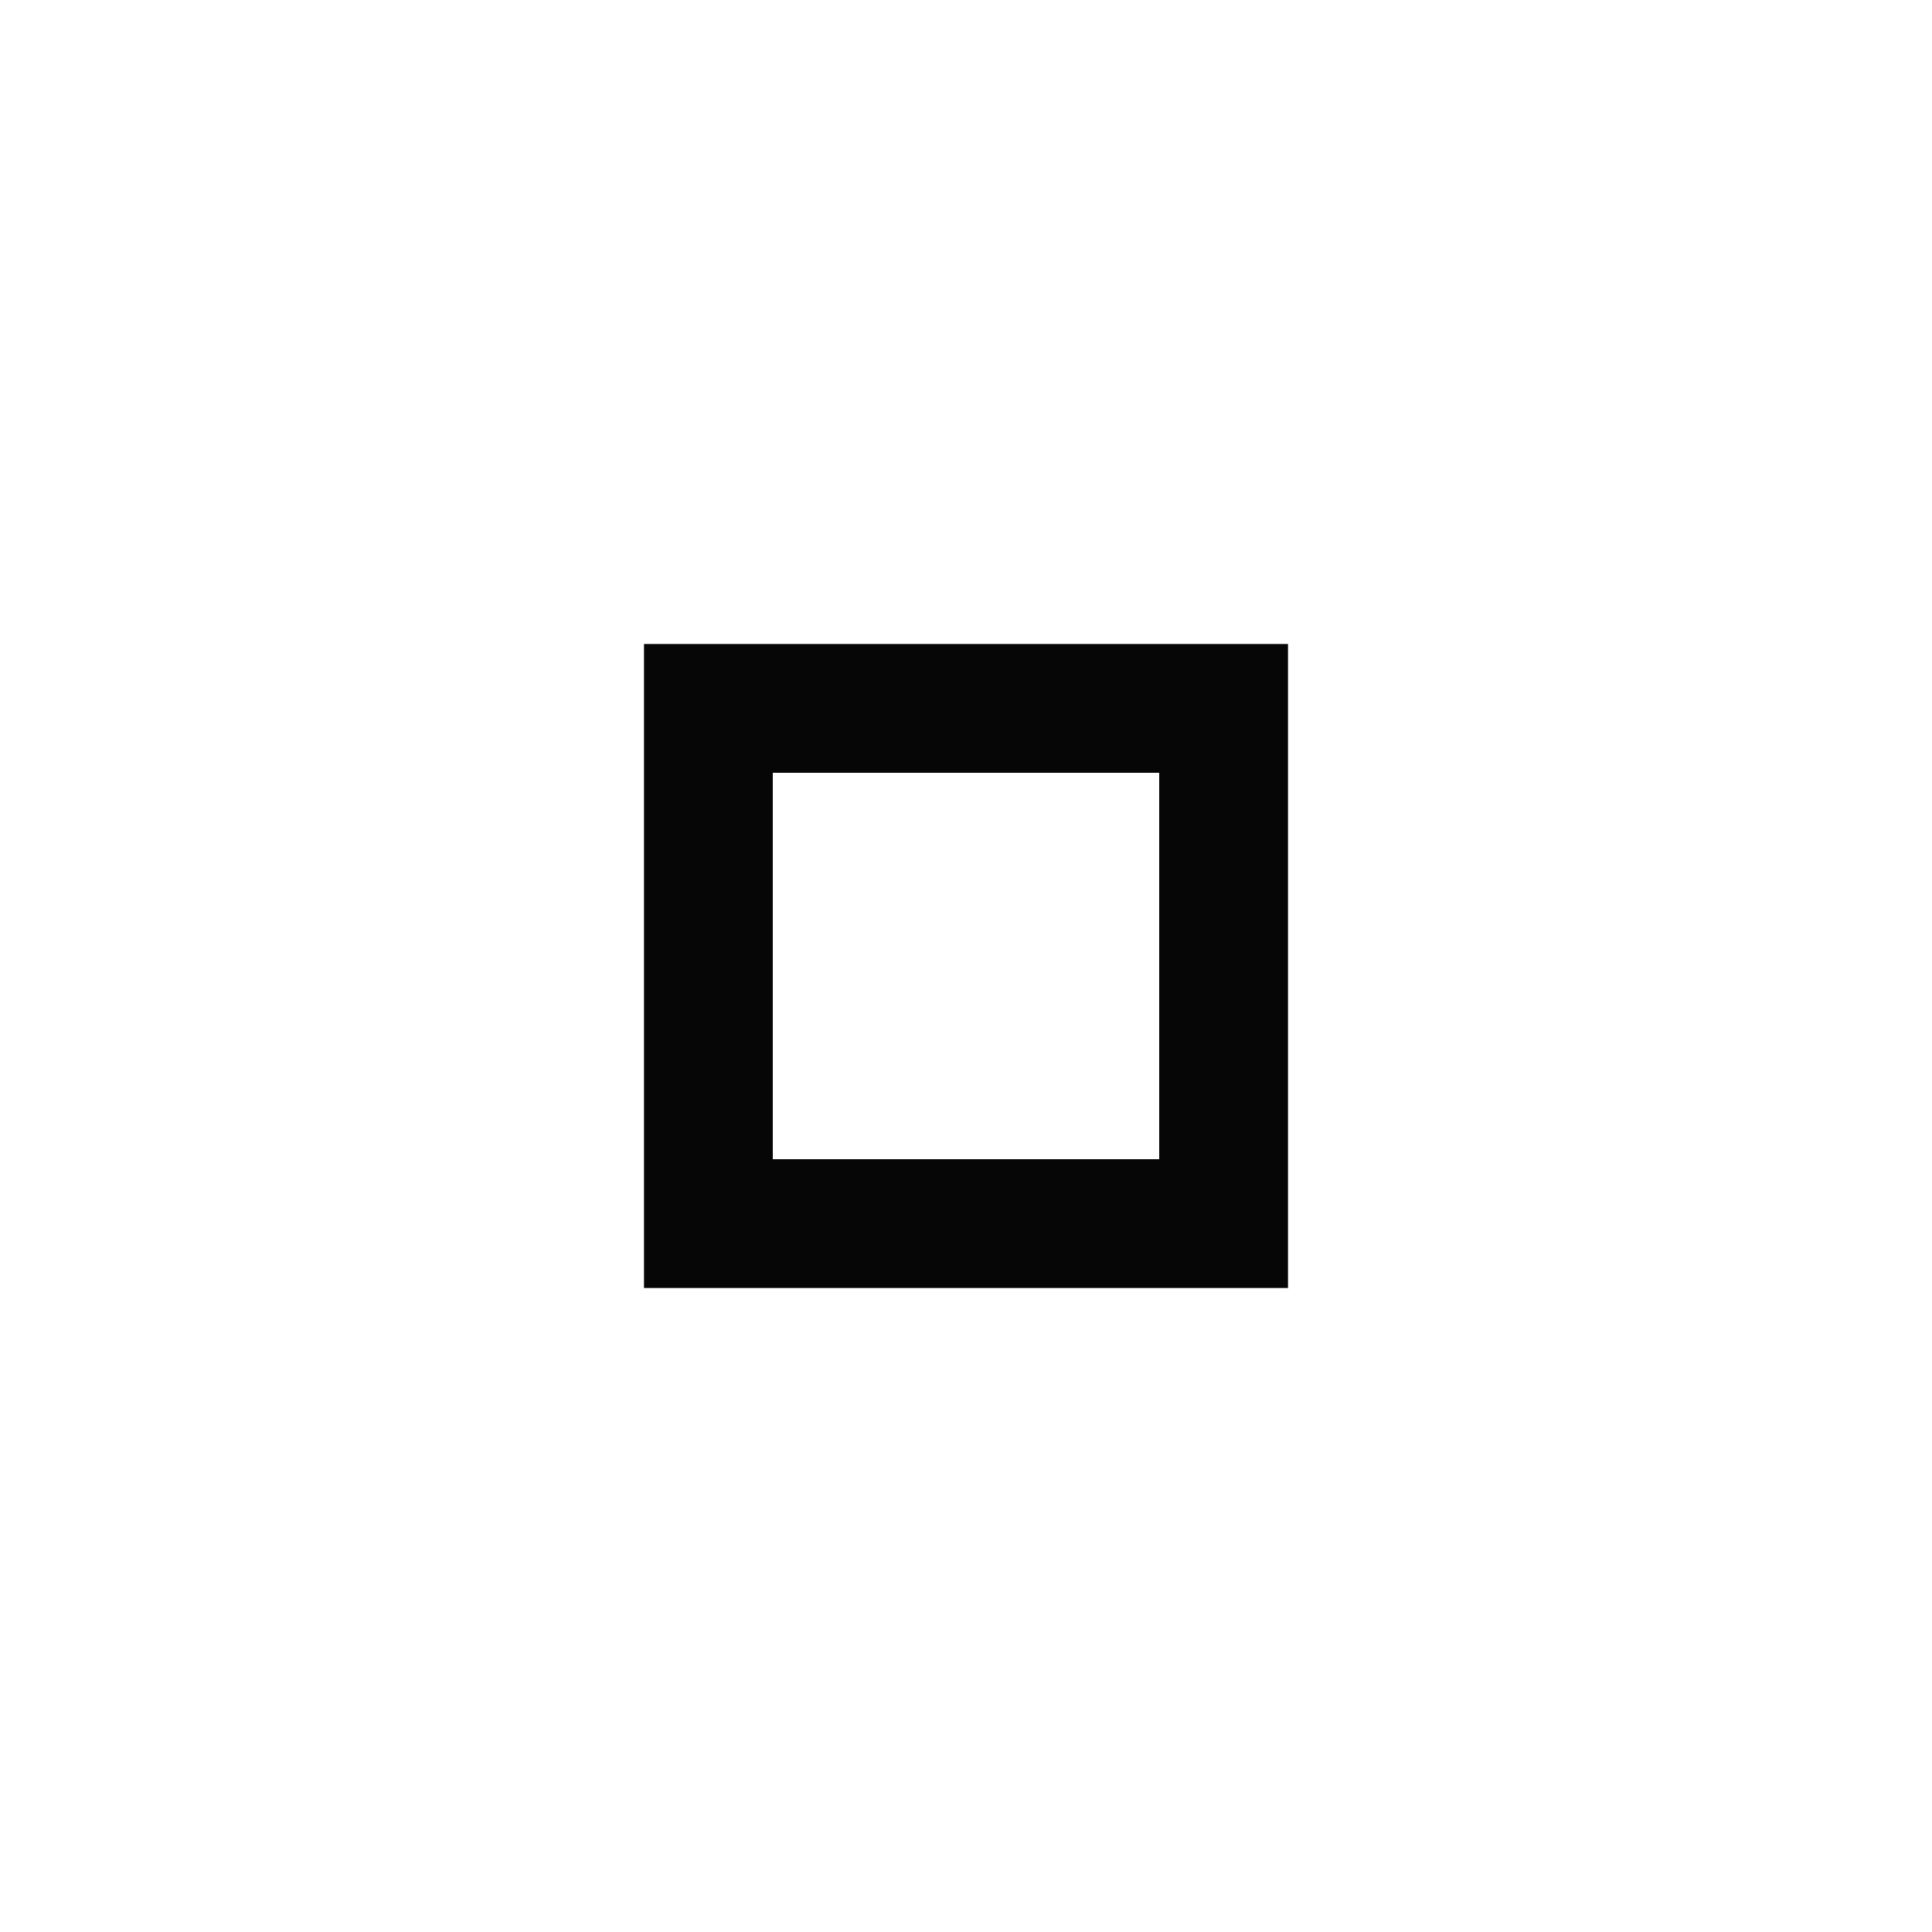
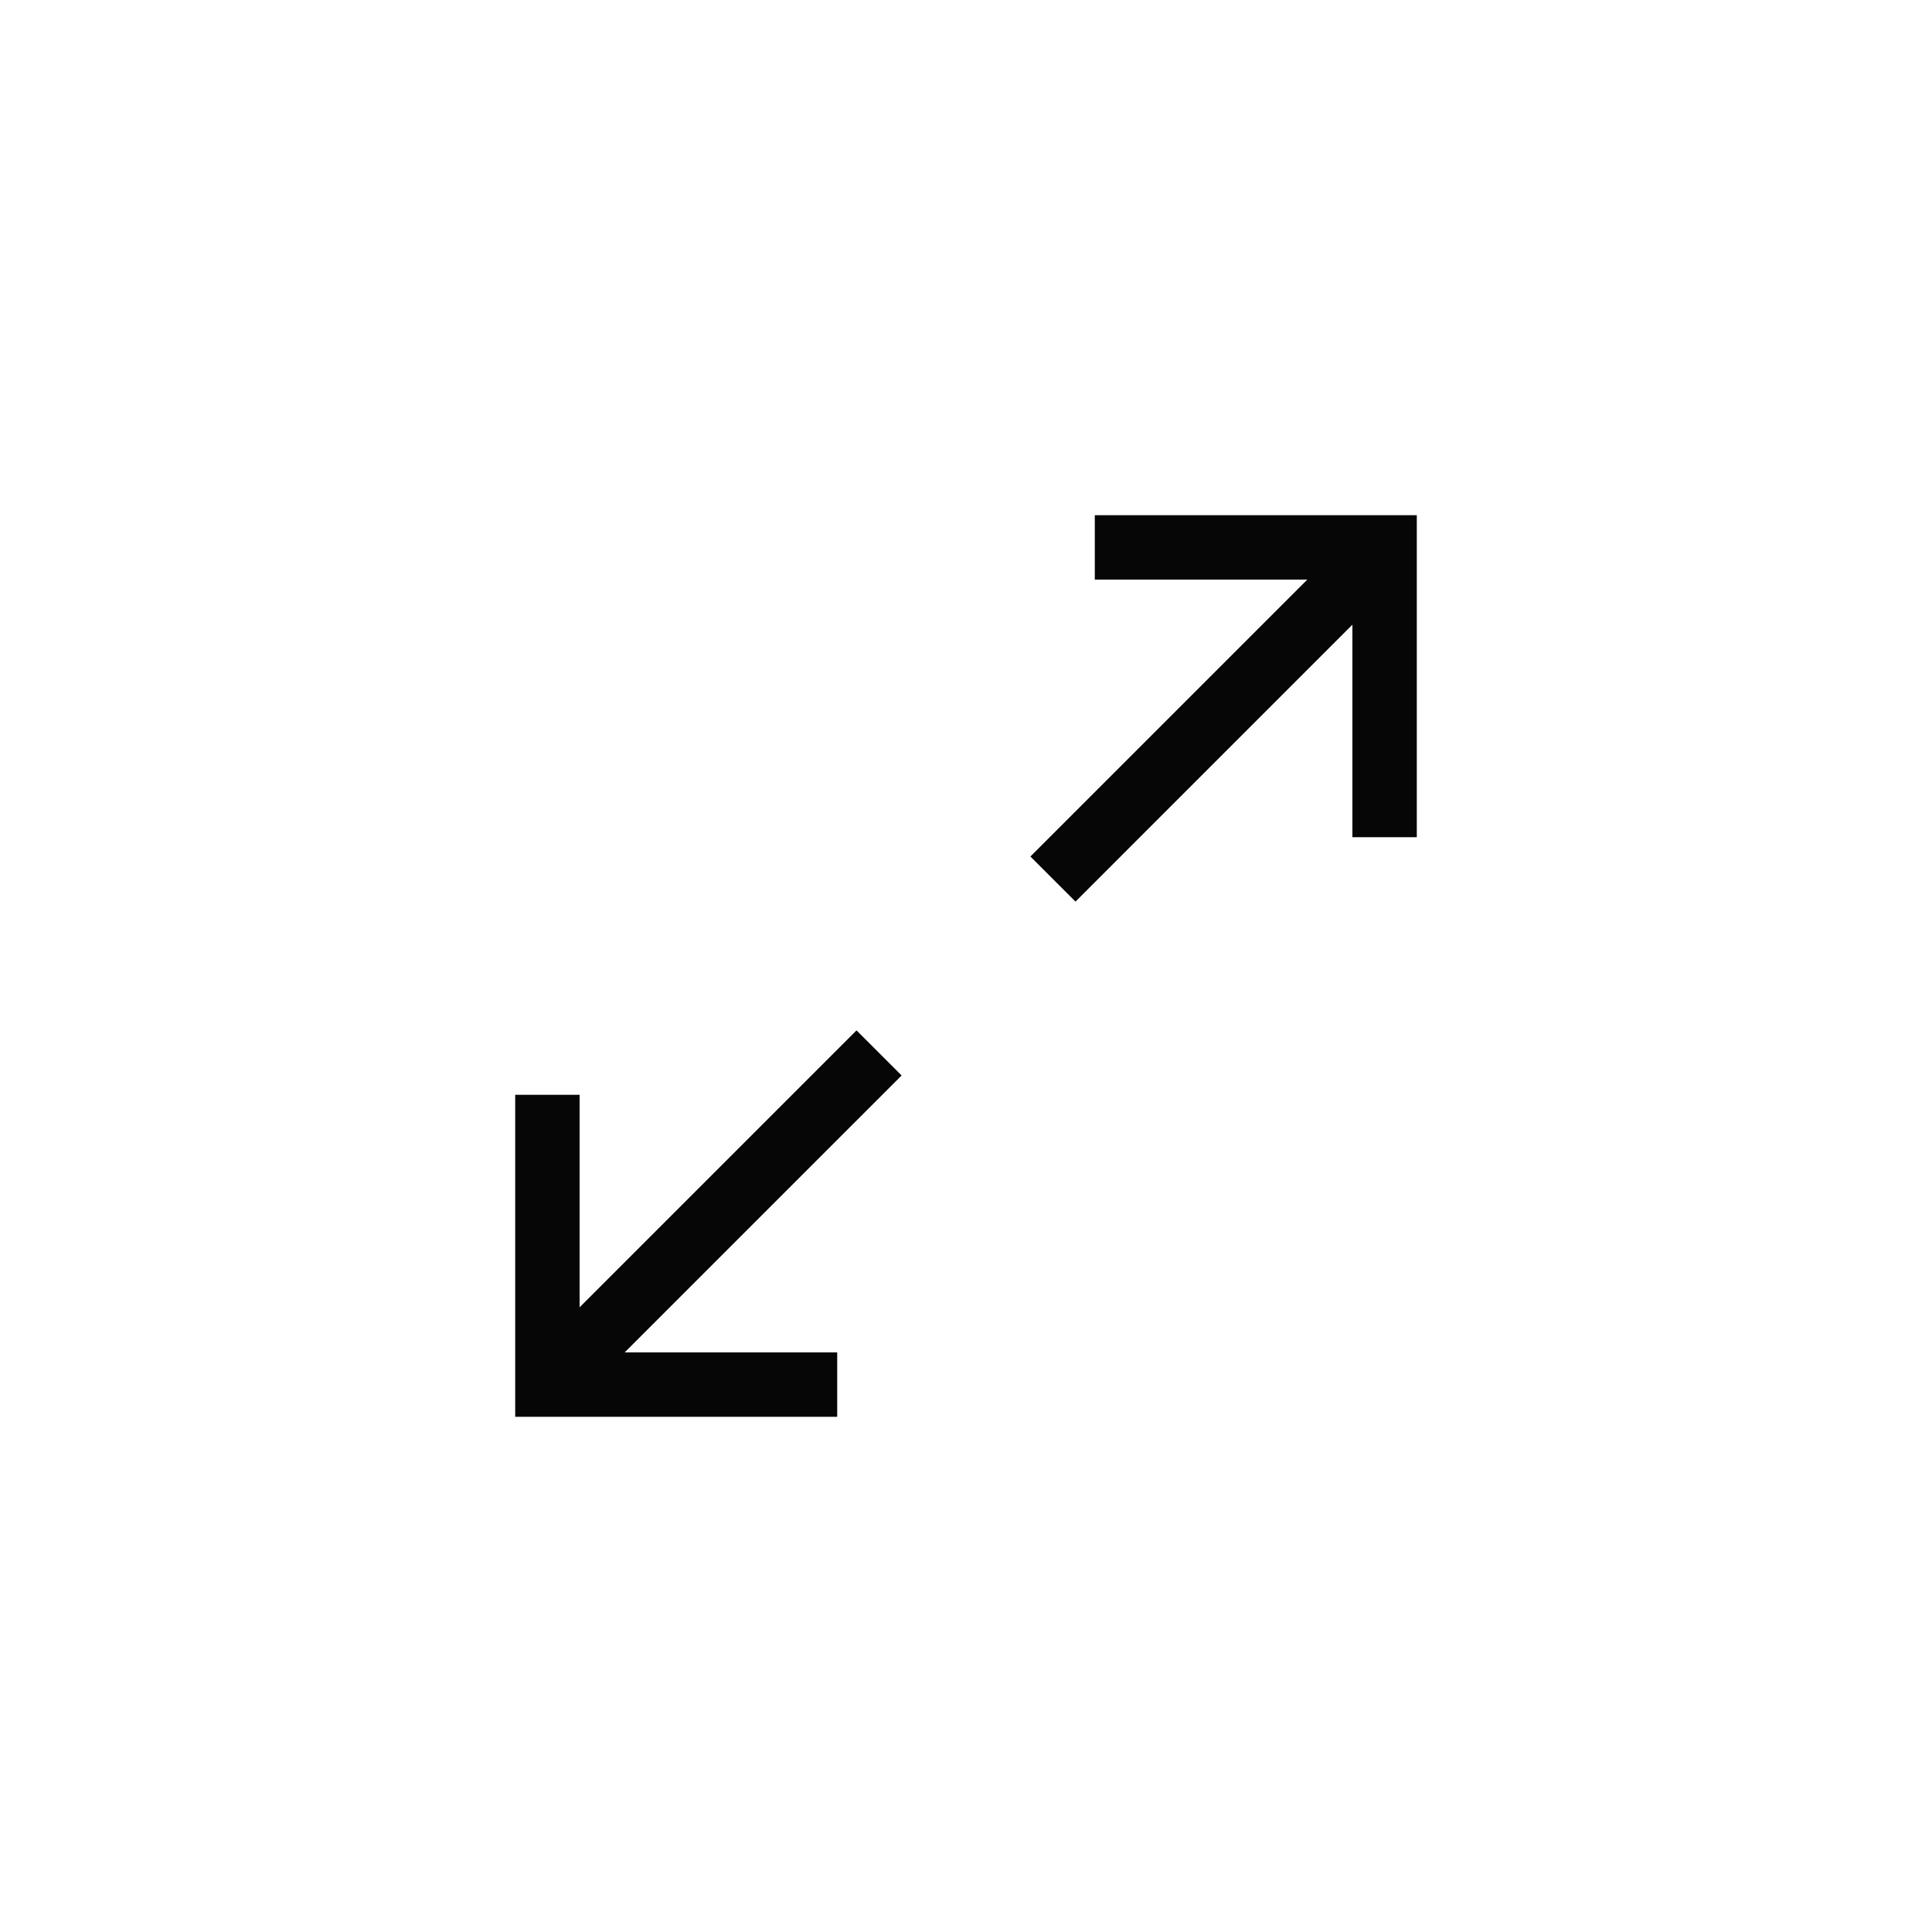
<svg xmlns="http://www.w3.org/2000/svg" width="30" height="30" viewBox="0 0 30 30">
-   <g fill="#060606">
-     <rect x="10" y="10" width="10" height="2" />
-     <rect x="10" y="18" width="10" height="2" />
-     <rect x="10" y="12" width="2" height="6" />
-     <rect x="18" y="12" width="2" height="6" />
+   <g transform="translate(7 7) scale(1)" fill="#060606">
+     <path d="M6 15 6 14 2.7 14 7 9.7 6.3 9 2 13.3 2 10 1 10 1 15z" />
+     <path d="M10 1 10 2 13.3 2 9 6.3 9.7 7 14 2.7 14 6 15 6 15 1z" />
  </g>
</svg>
